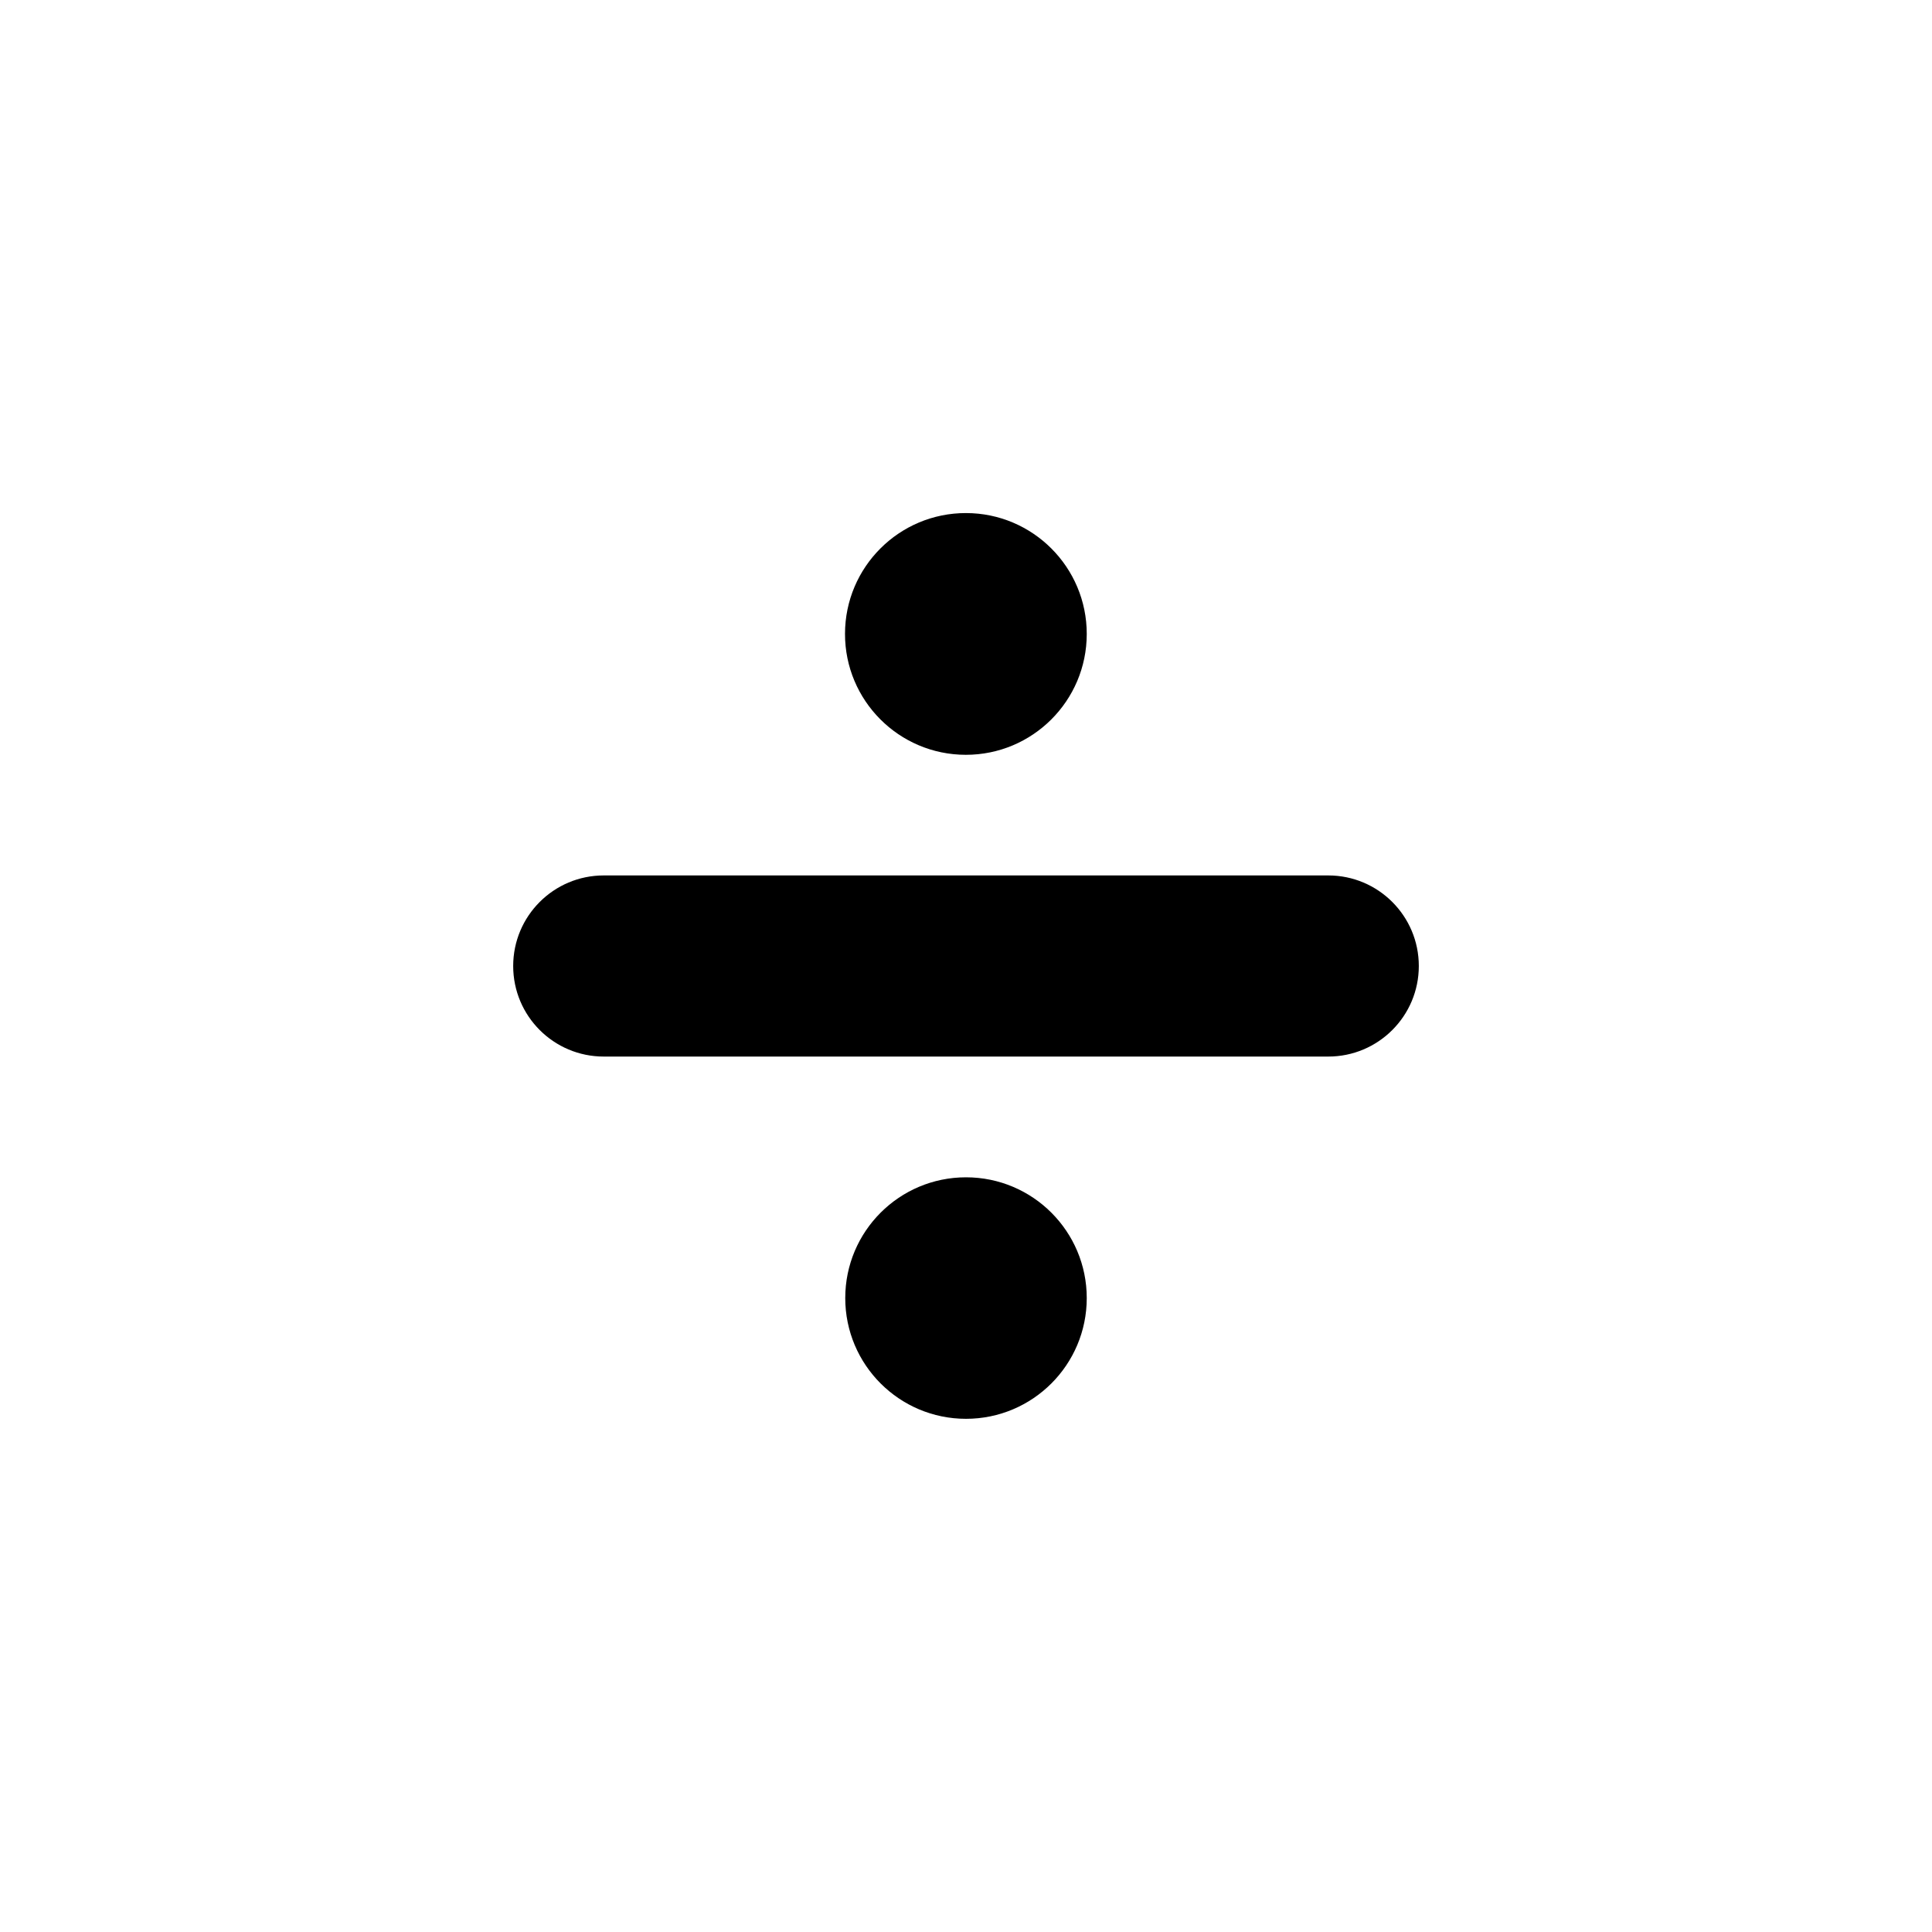
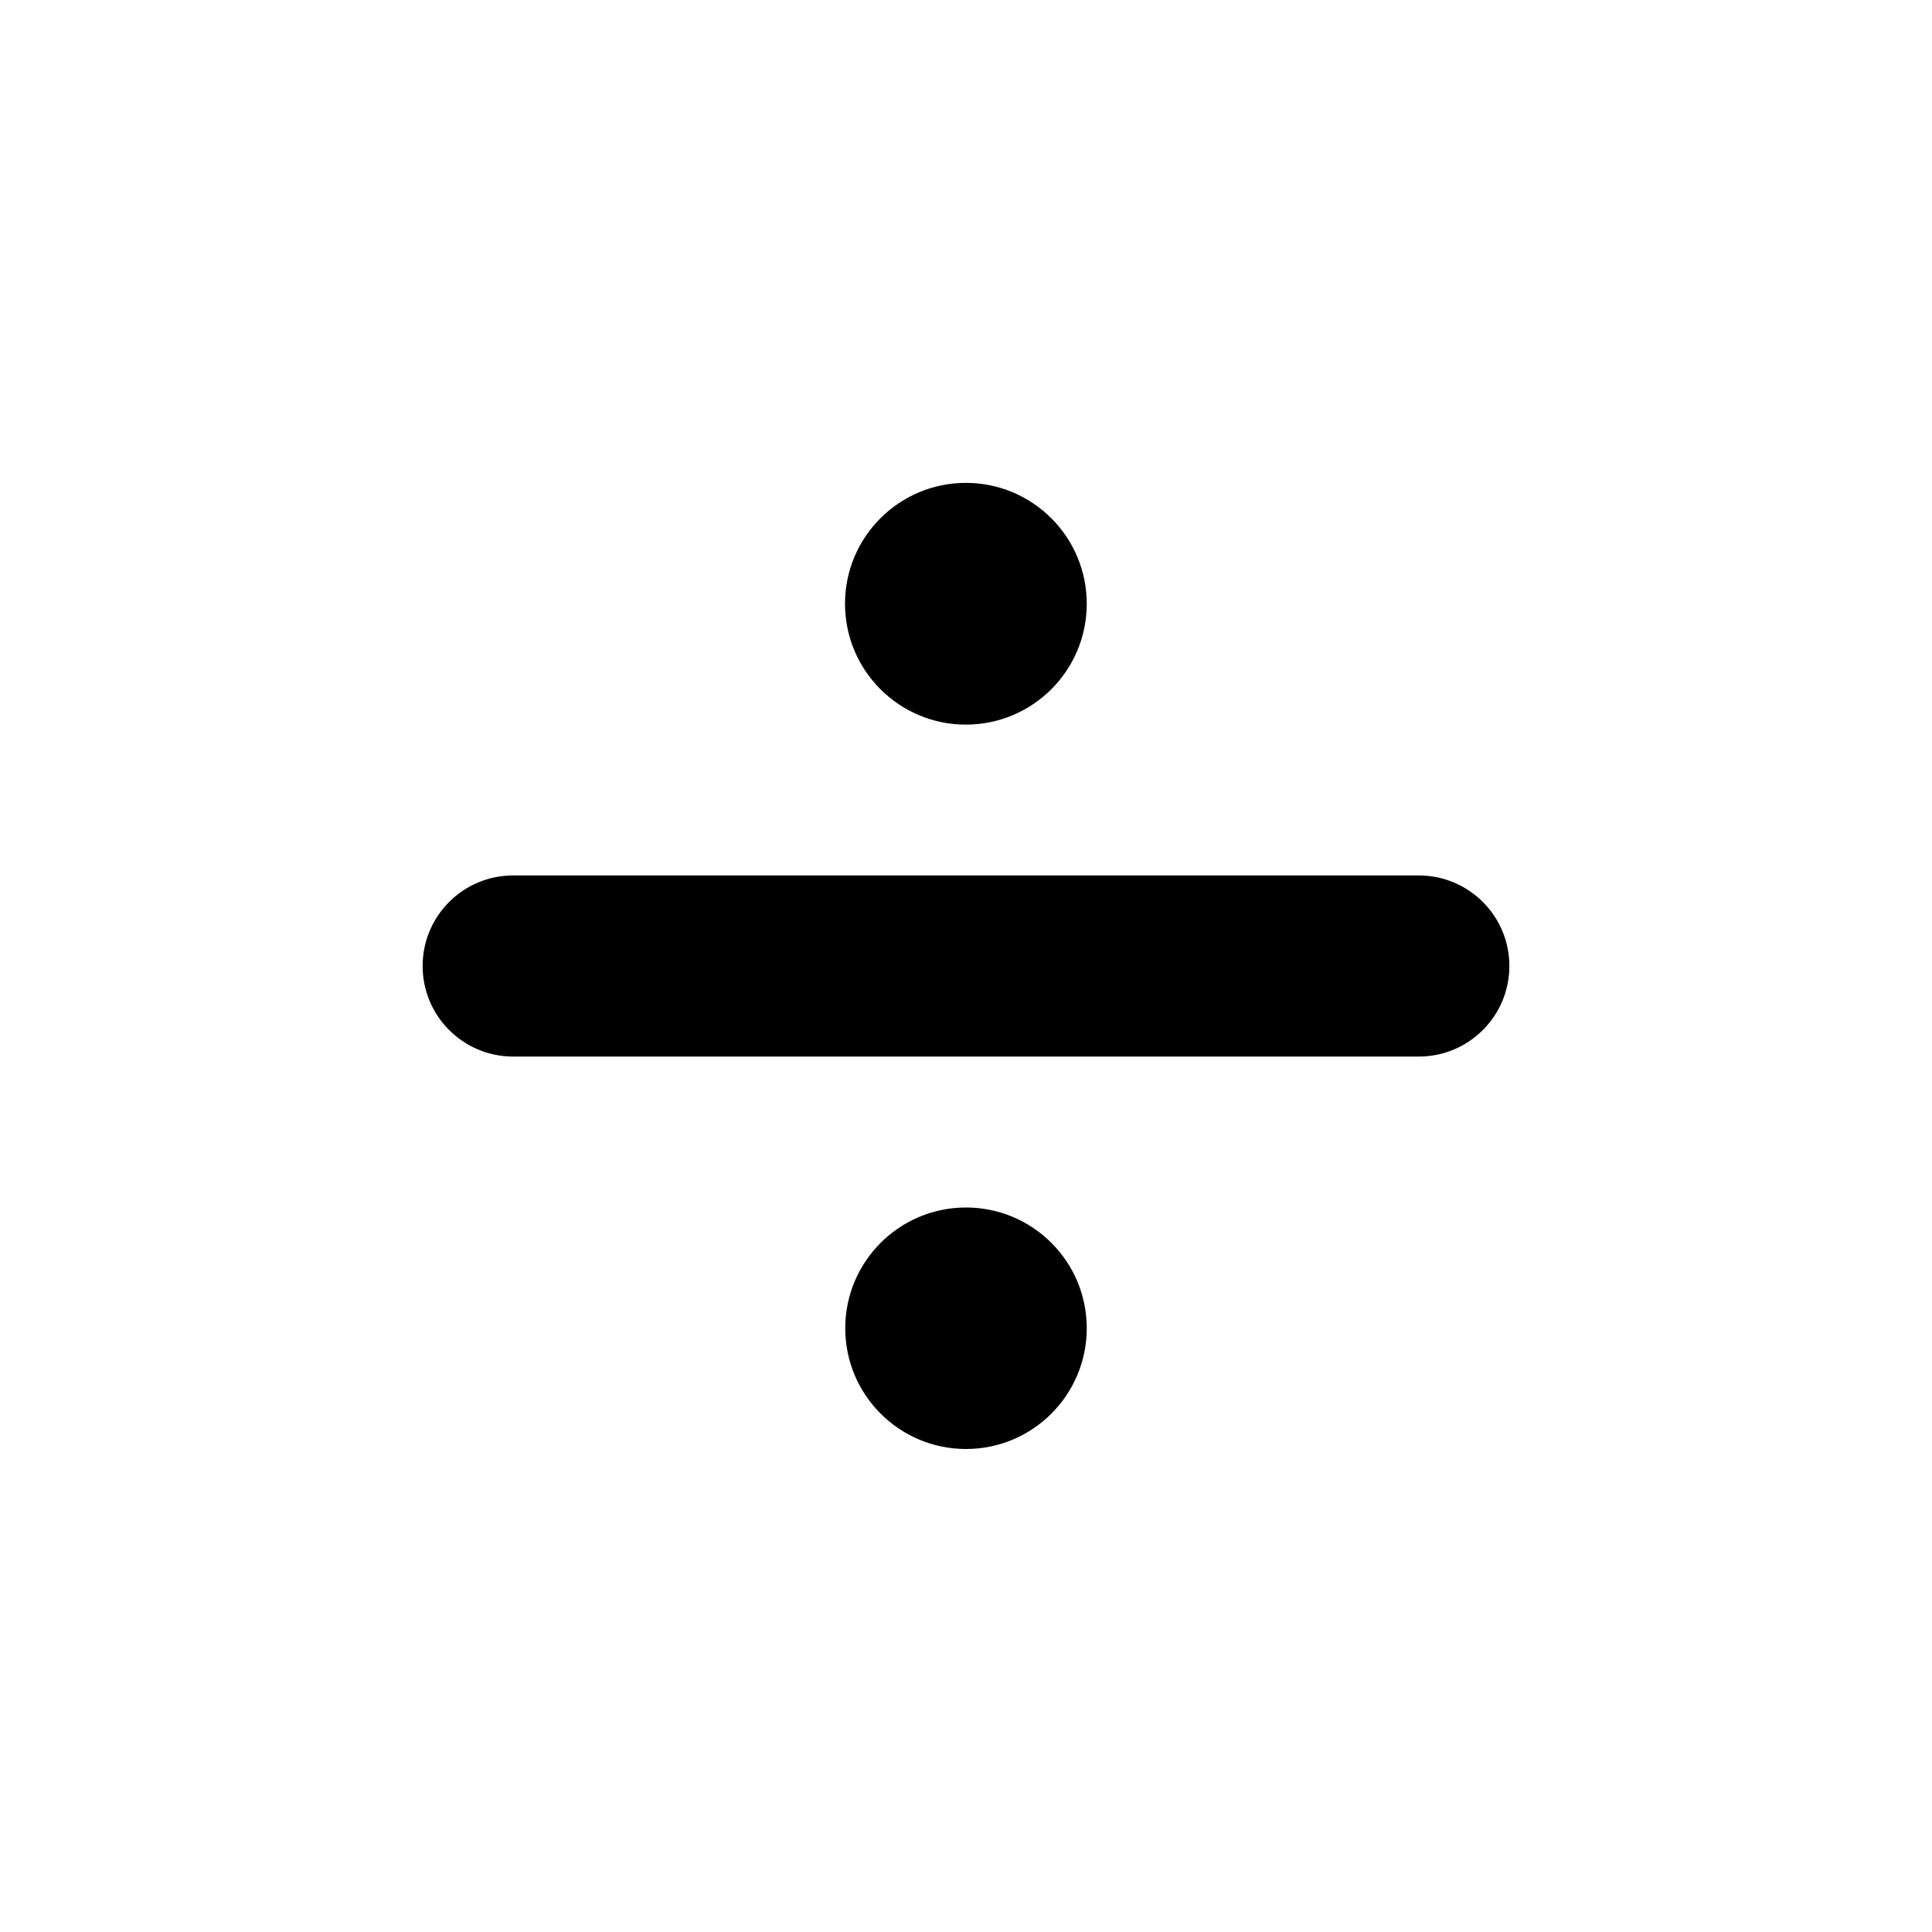
<svg xmlns="http://www.w3.org/2000/svg" viewBox="0 0 16 16">
-   <path d="M8 9.75a1 1 0 1 1 0 2 1 1 0 0 1 0-2m3-2.5a.75.75 0 0 1 0 1.5H5a.75.75 0 0 1 0-1.5zM8 4.249a1 1 0 1 1-.002 2.002A1 1 0 0 1 8 4.249" />
+   <path d="M8 10a1 1 0 1 1 0 2 1 1 0 0 1 0-2m3.75-2.75a.75.75 0 0 1 0 1.5h-7.5a.75.75 0 0 1 0-1.5zM8 3.999a1 1 0 1 1-.002 2.002A1 1 0 0 1 8 3.999" />
</svg>
